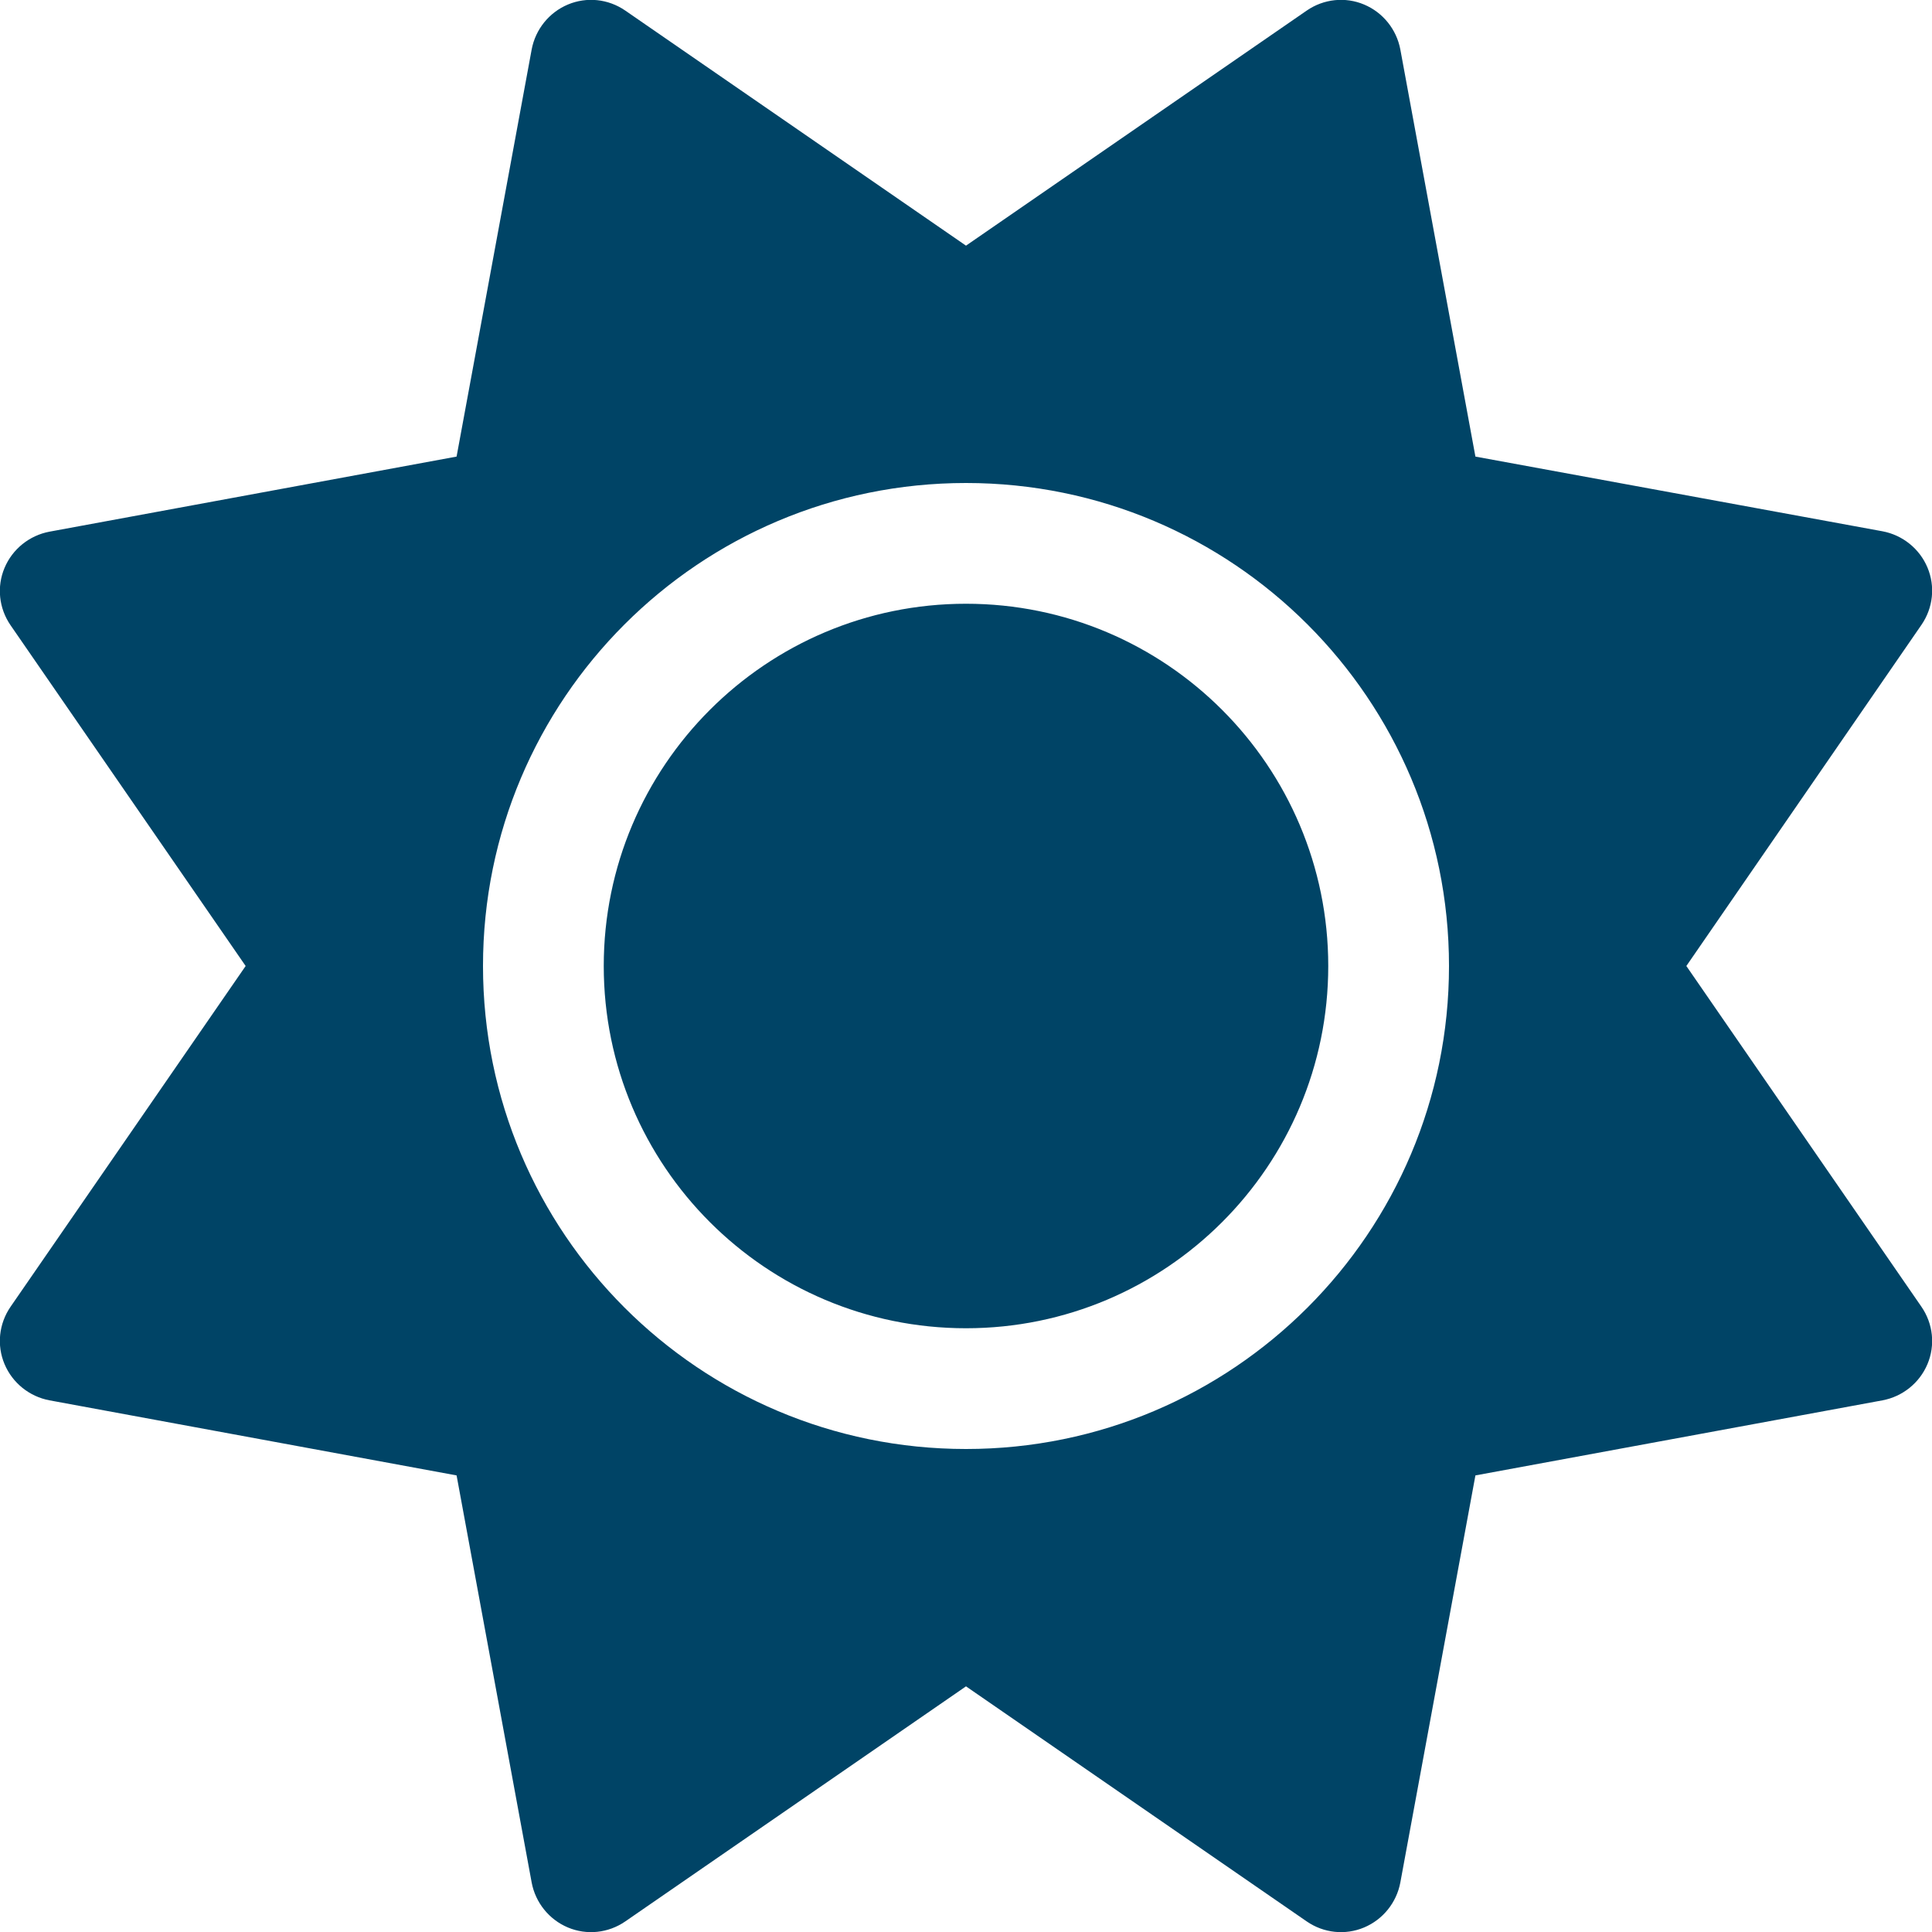
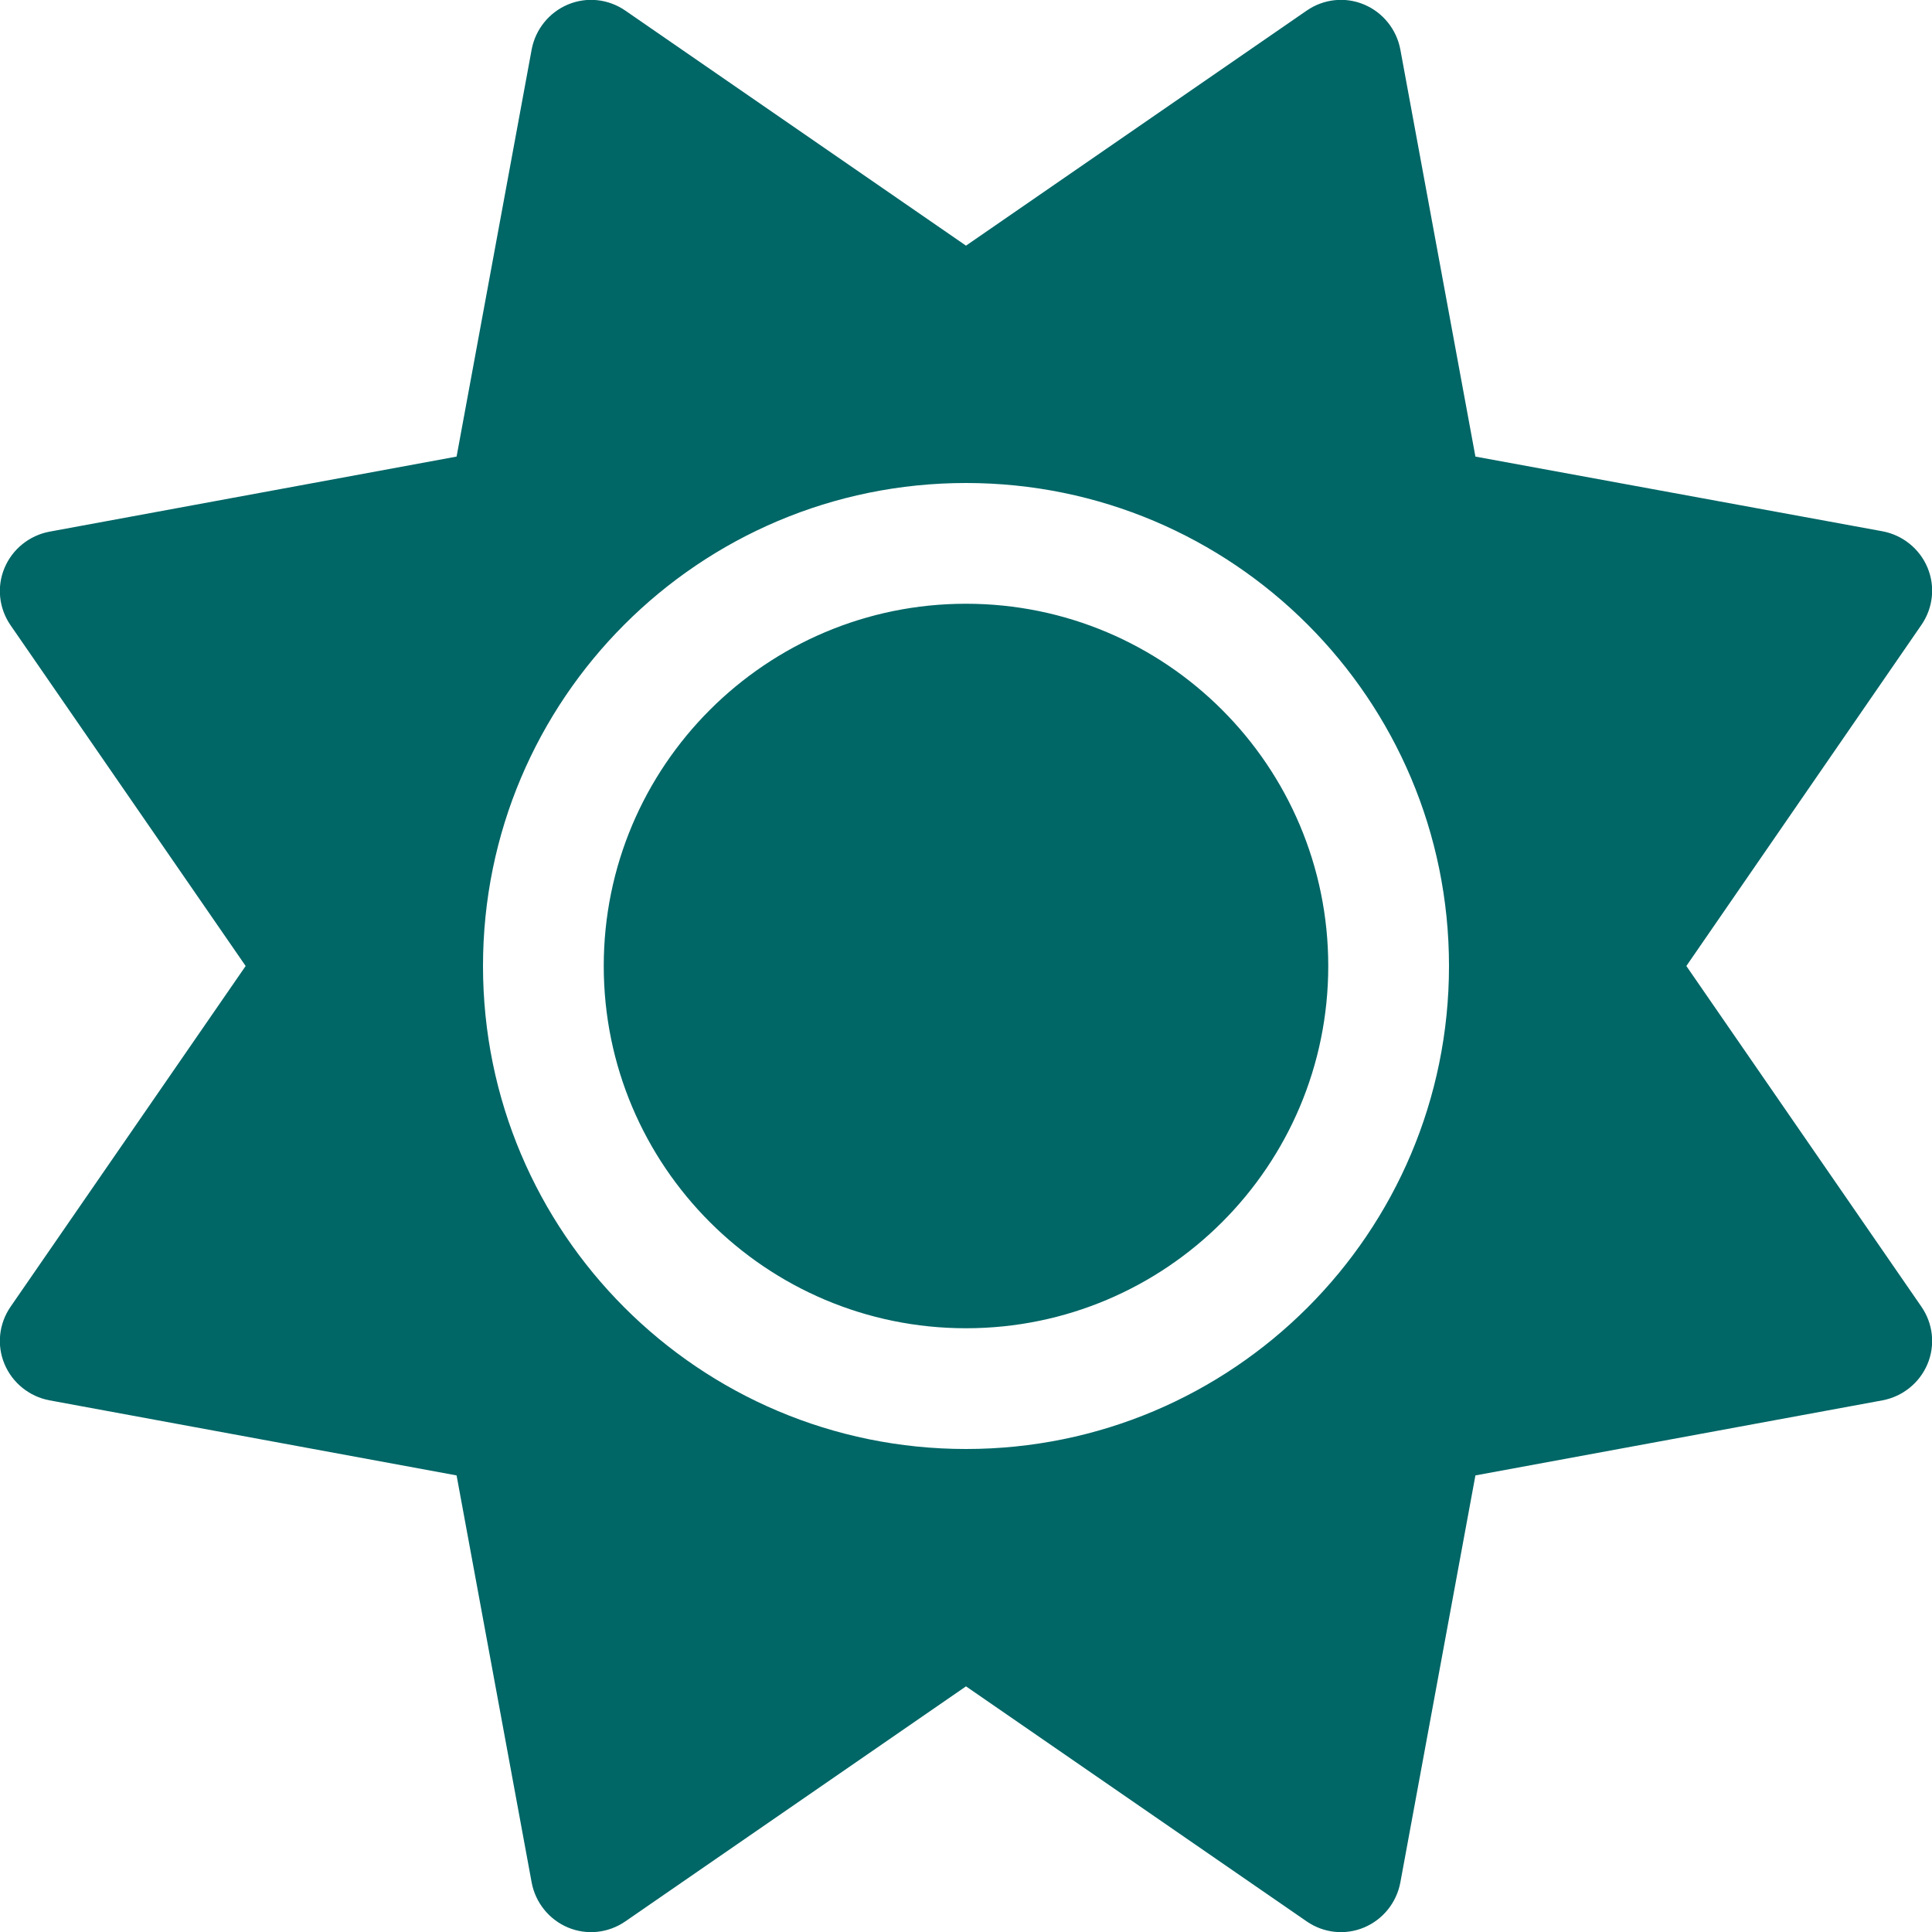
- <svg xmlns="http://www.w3.org/2000/svg" fill="hsl(200, 100%, 20%)" viewBox="0 0 512 512">
+ <svg xmlns="http://www.w3.org/2000/svg" fill="hsl(180, 100%, 20%)" viewBox="0 0 512 512">
  <path d="M361.5 1.2c5 2.1 8.6 6.6 9.6 11.9L391 121l107.9 19.8c5.3 1 9.8 4.6 11.9 9.6s1.5 10.7-1.6 15.2L446.9 256l62.3 90.3c3.1 4.5 3.7 10.2 1.6 15.2s-6.6 8.6-11.9 9.6L391 391 371.1 498.9c-1 5.3-4.6 9.8-9.6 11.9s-10.7 1.5-15.2-1.6L256 446.9l-90.3 62.3c-4.5 3.1-10.2 3.7-15.2 1.6s-8.6-6.6-9.6-11.9L121 391 13.1 371.1c-5.3-1-9.8-4.6-11.9-9.6s-1.5-10.7 1.6-15.2L65.1 256 2.8 165.7c-3.1-4.5-3.7-10.2-1.6-15.2s6.6-8.6 11.9-9.6L121 121 140.9 13.1c1-5.3 4.6-9.8 9.6-11.9s10.7-1.5 15.2 1.6L256 65.1 346.3 2.8c4.5-3.1 10.2-3.7 15.2-1.6zM352 256c0 53-43 96-96 96s-96-43-96-96s43-96 96-96s96 43 96 96zm32 0c0-70.7-57.3-128-128-128s-128 57.3-128 128s57.3 128 128 128s128-57.3 128-128z" />
</svg>
